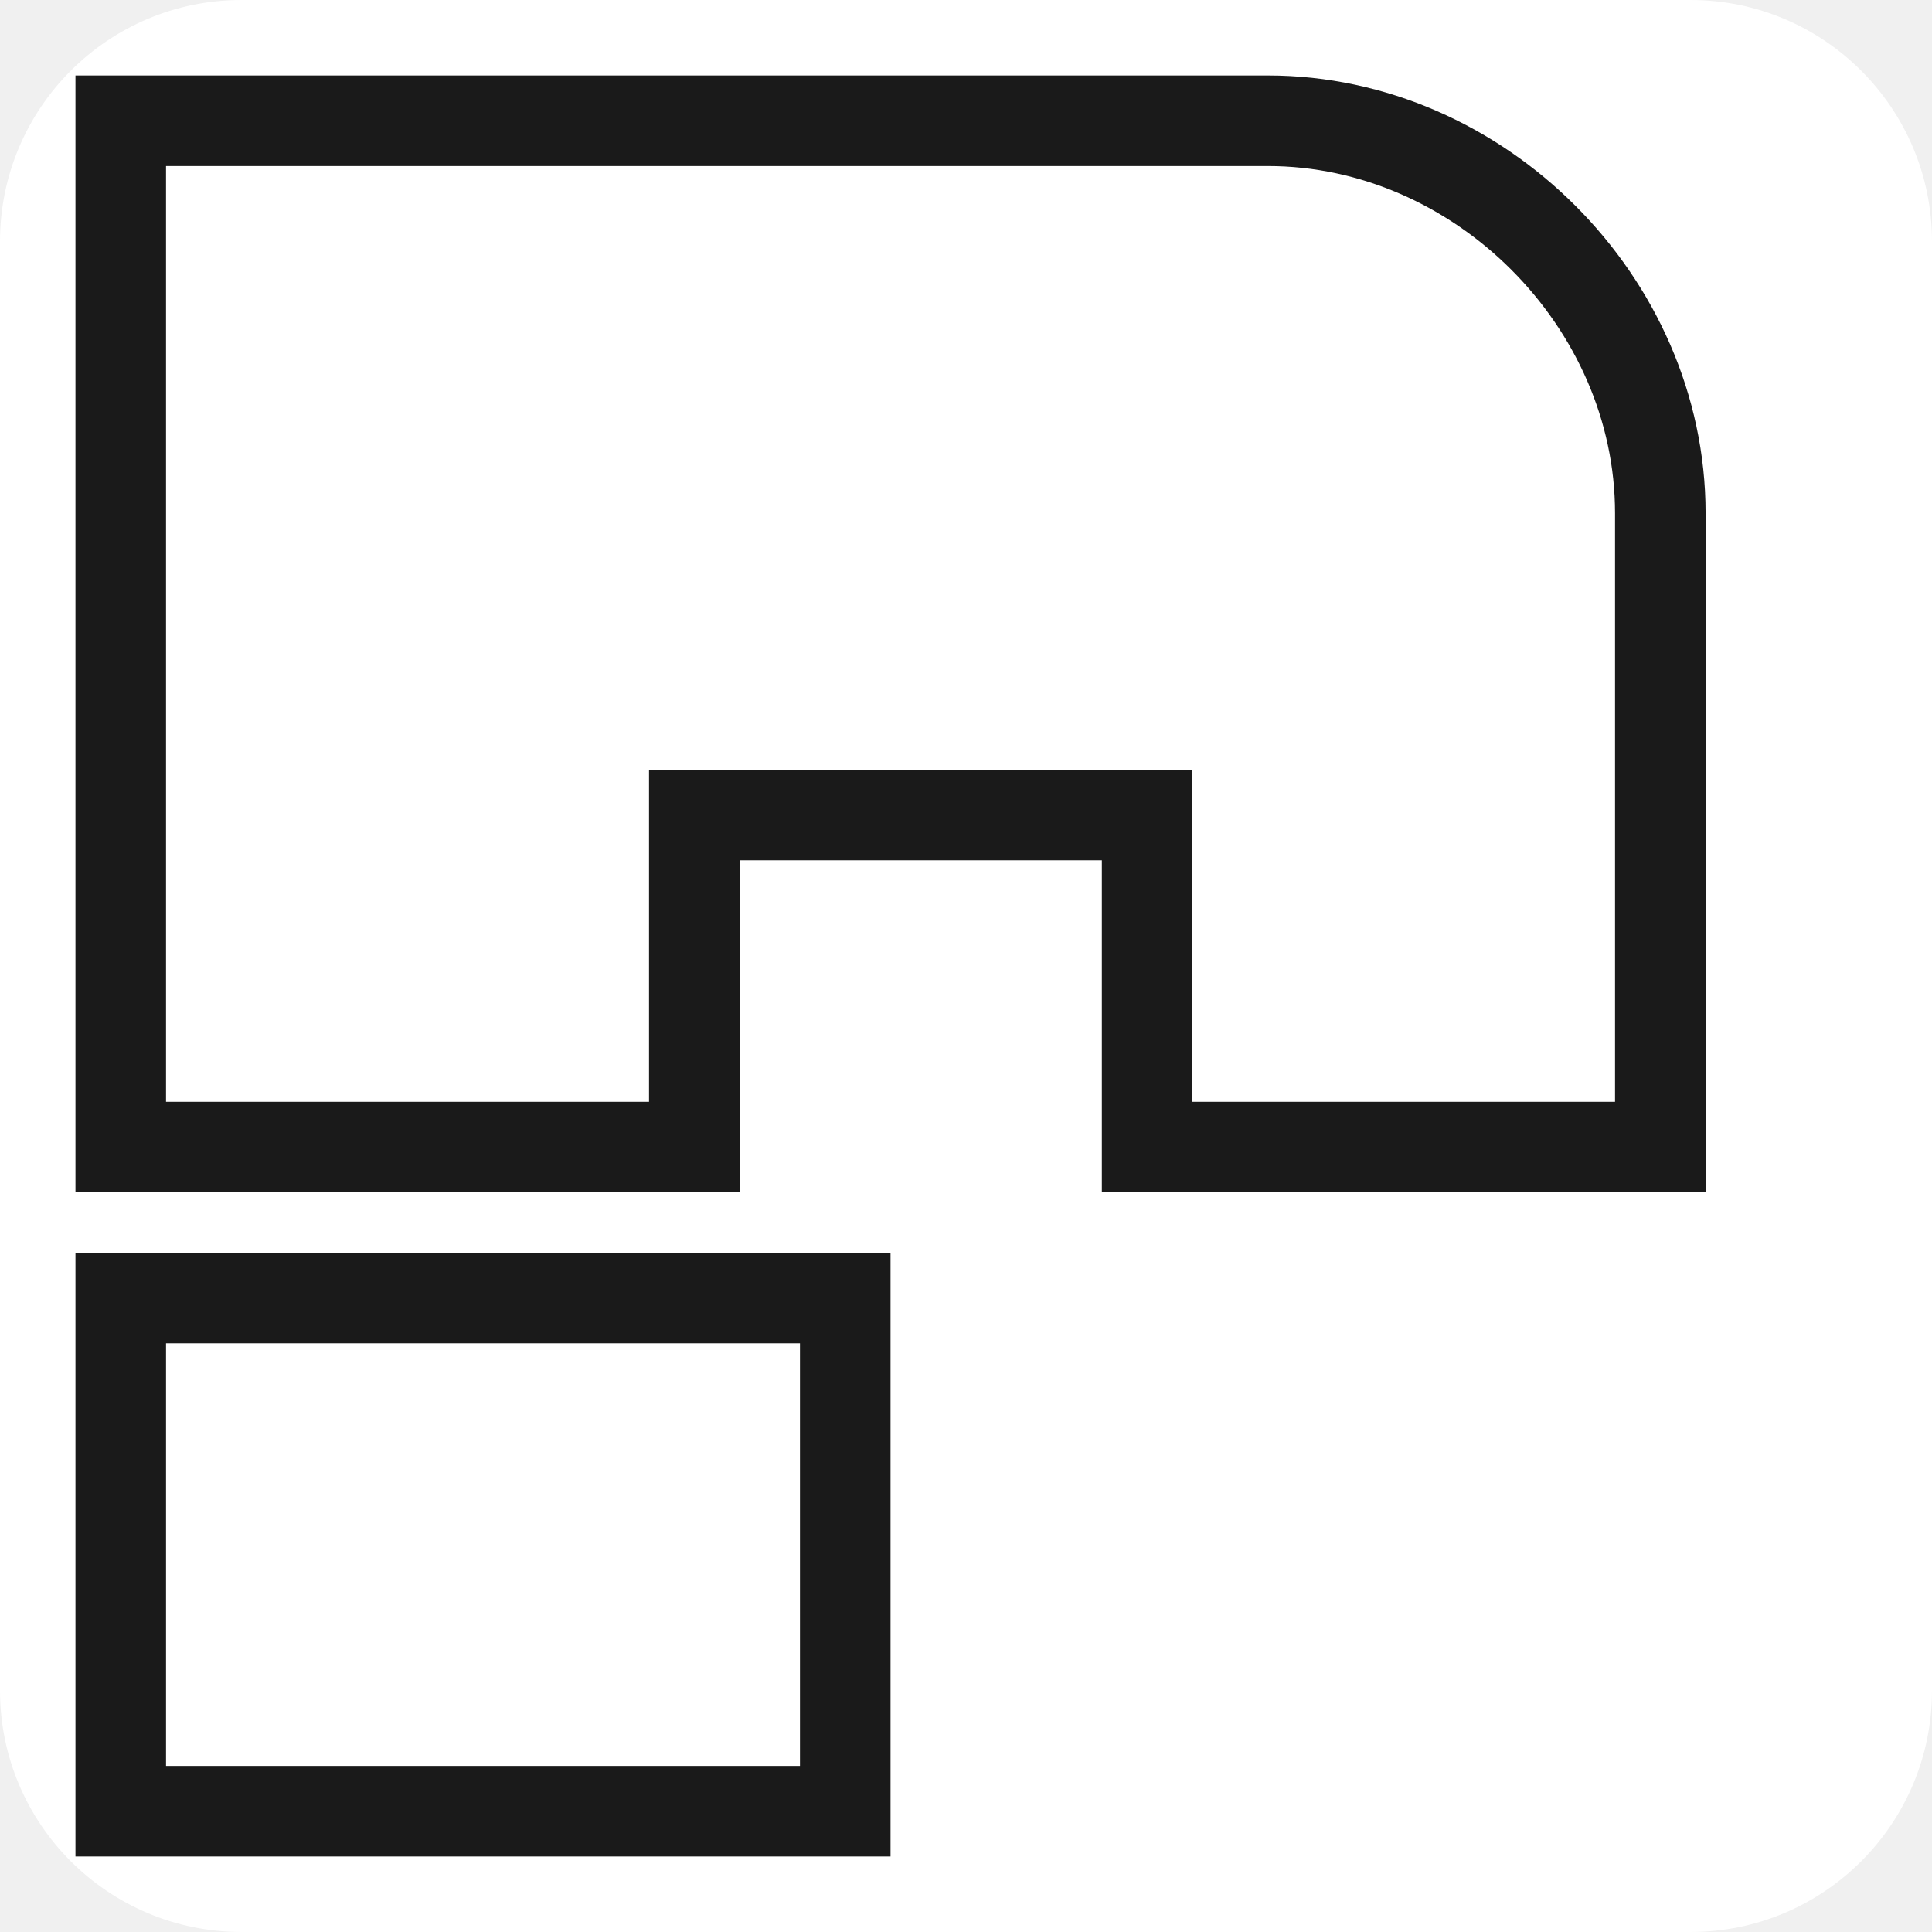
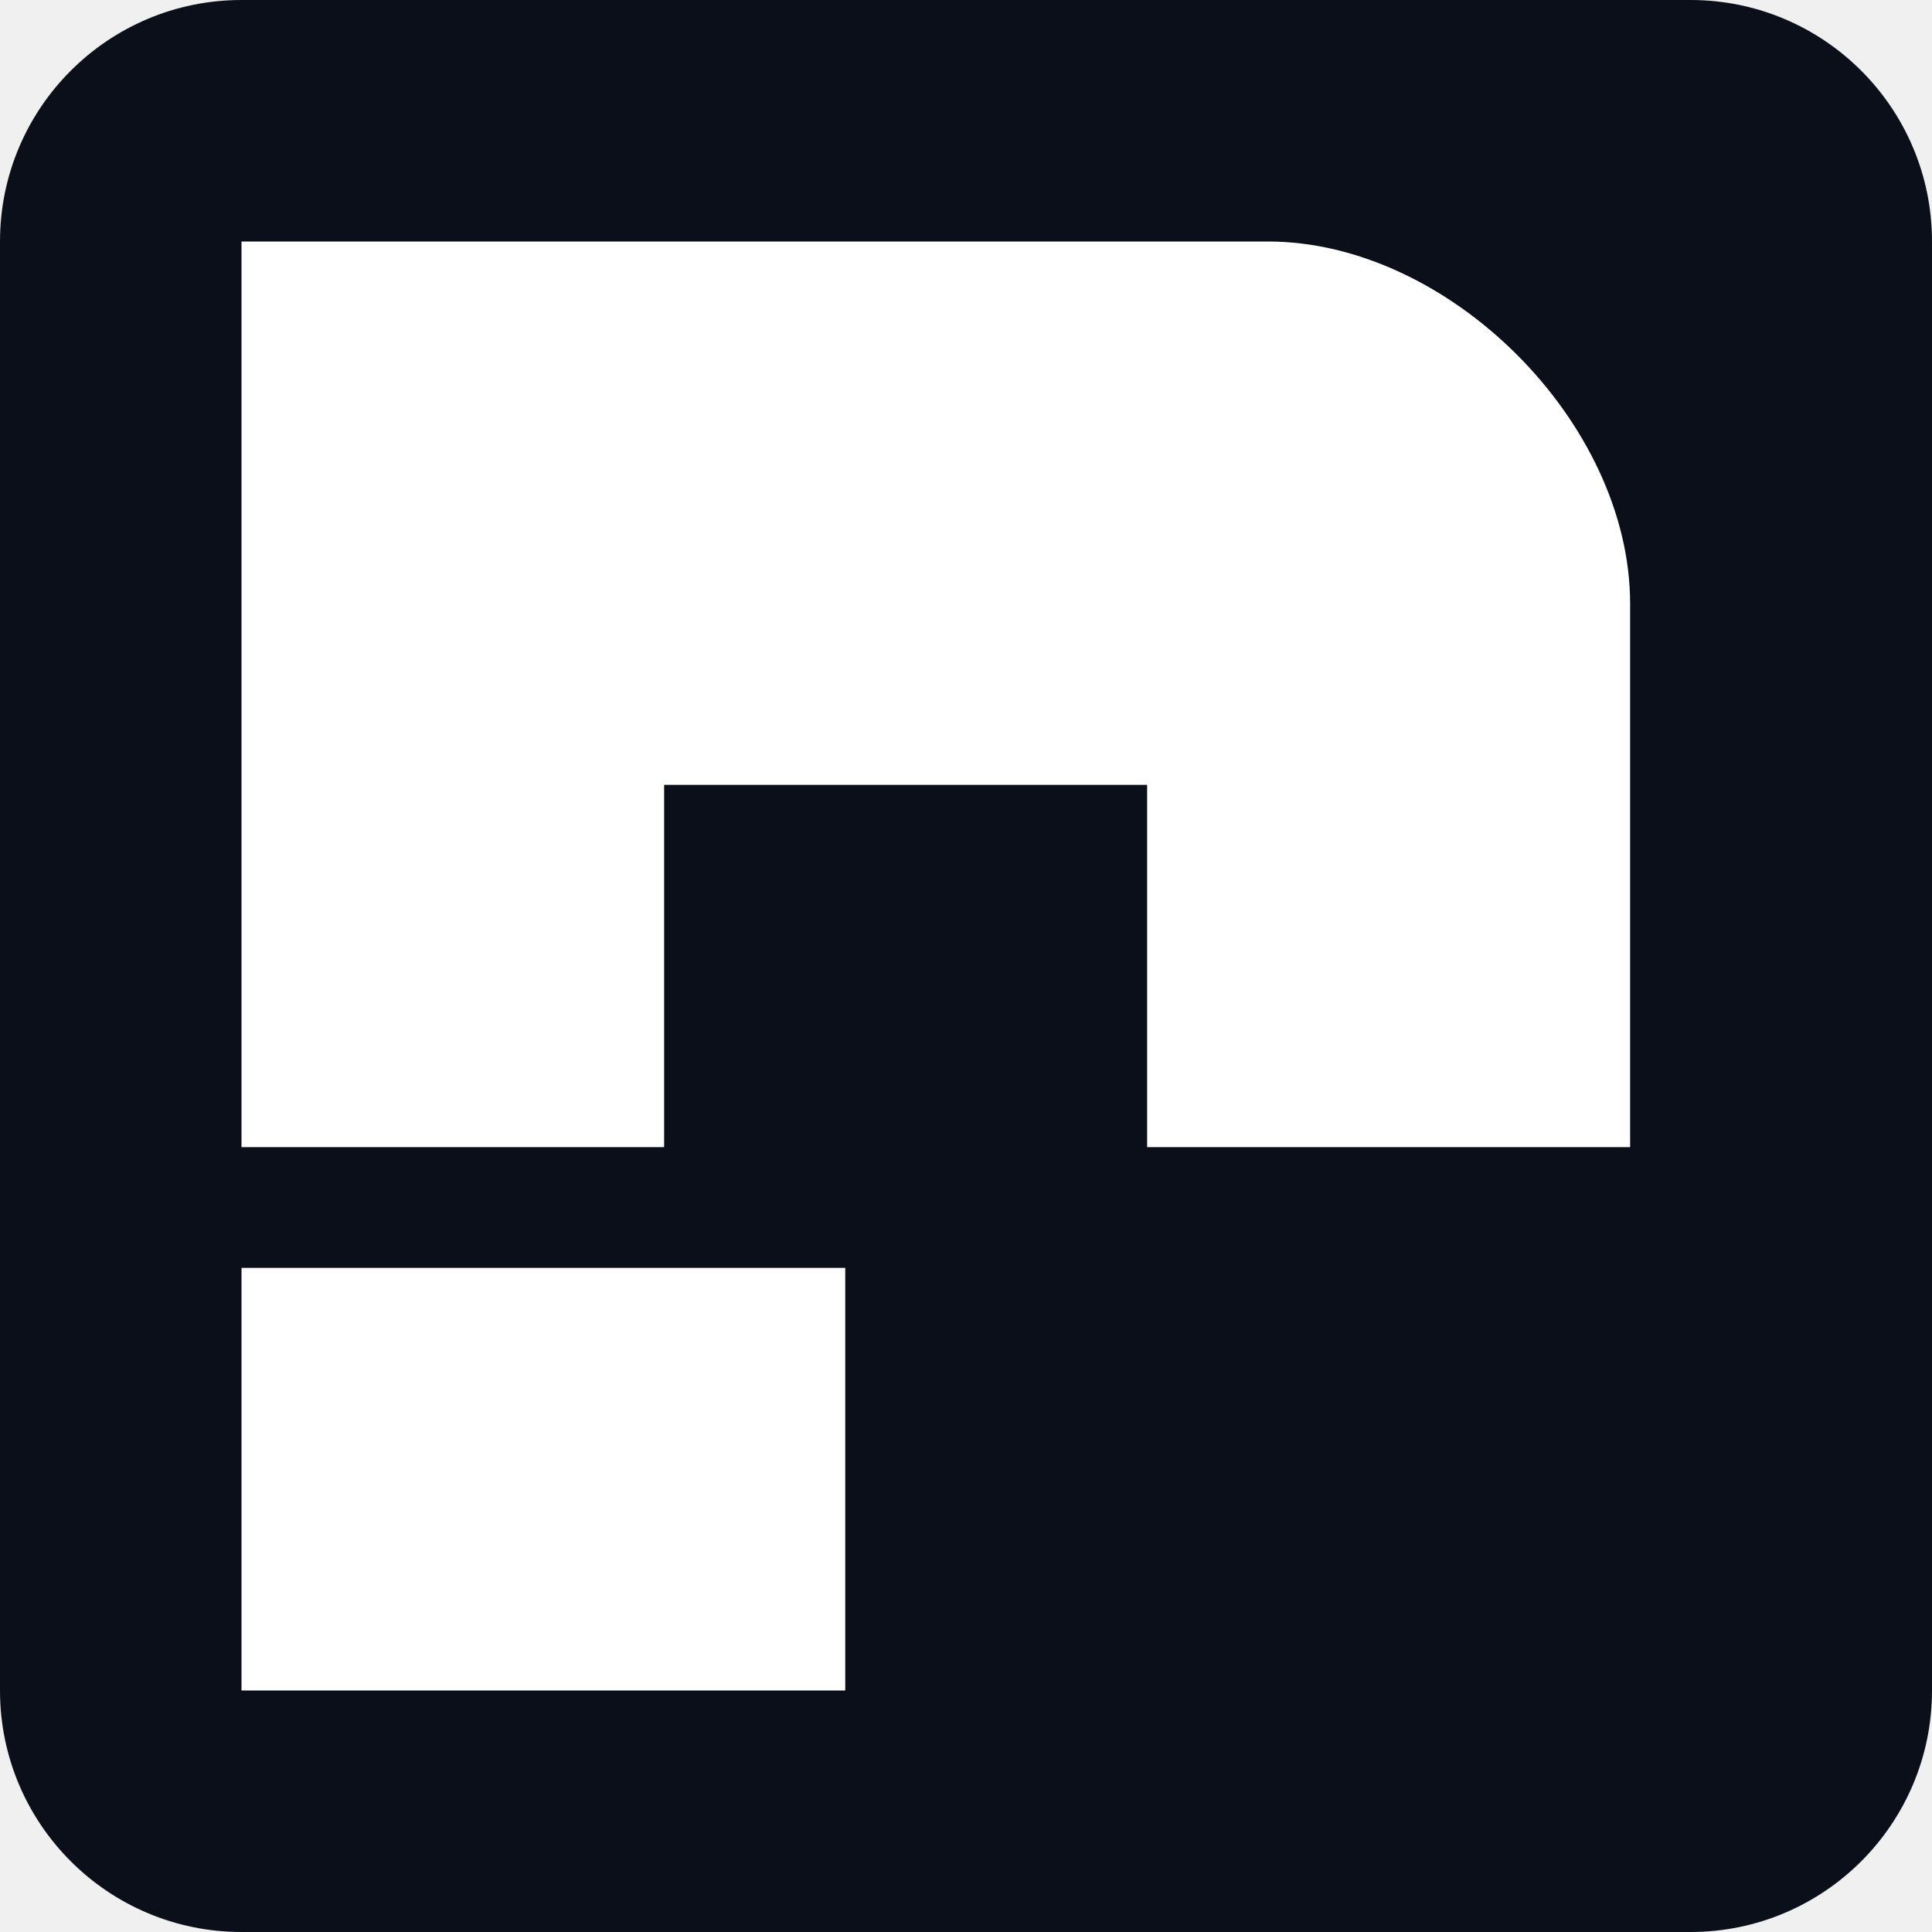
<svg xmlns="http://www.w3.org/2000/svg" width="32" height="32" viewBox="0 0 32 32" fill="none">
-   <rect width="32" height="32" rx="4" fill="white" />
-   <path d="M2 2H21C24.5 2 27.5 5 27.5 8.5V19L19 19V13.5H11.5V19L2 19V2Z" stroke="#1a1a1a" stroke-width="1.5" fill="none" />
-   <path d="M2 21.5H14V30H2V21.5Z" stroke="#1a1a1a" stroke-width="1.5" fill="none" />
+   <rect width="32" height="32" rx="4" fill="#0B0F1A" />
+   <path d="M4 4H21C24 4 27 7 27 10V19L19 19V13H11V19L4 19V4Z" fill="white" />
+   <path d="M4 21H14V28H4V21Z" fill="white" />
</svg>
